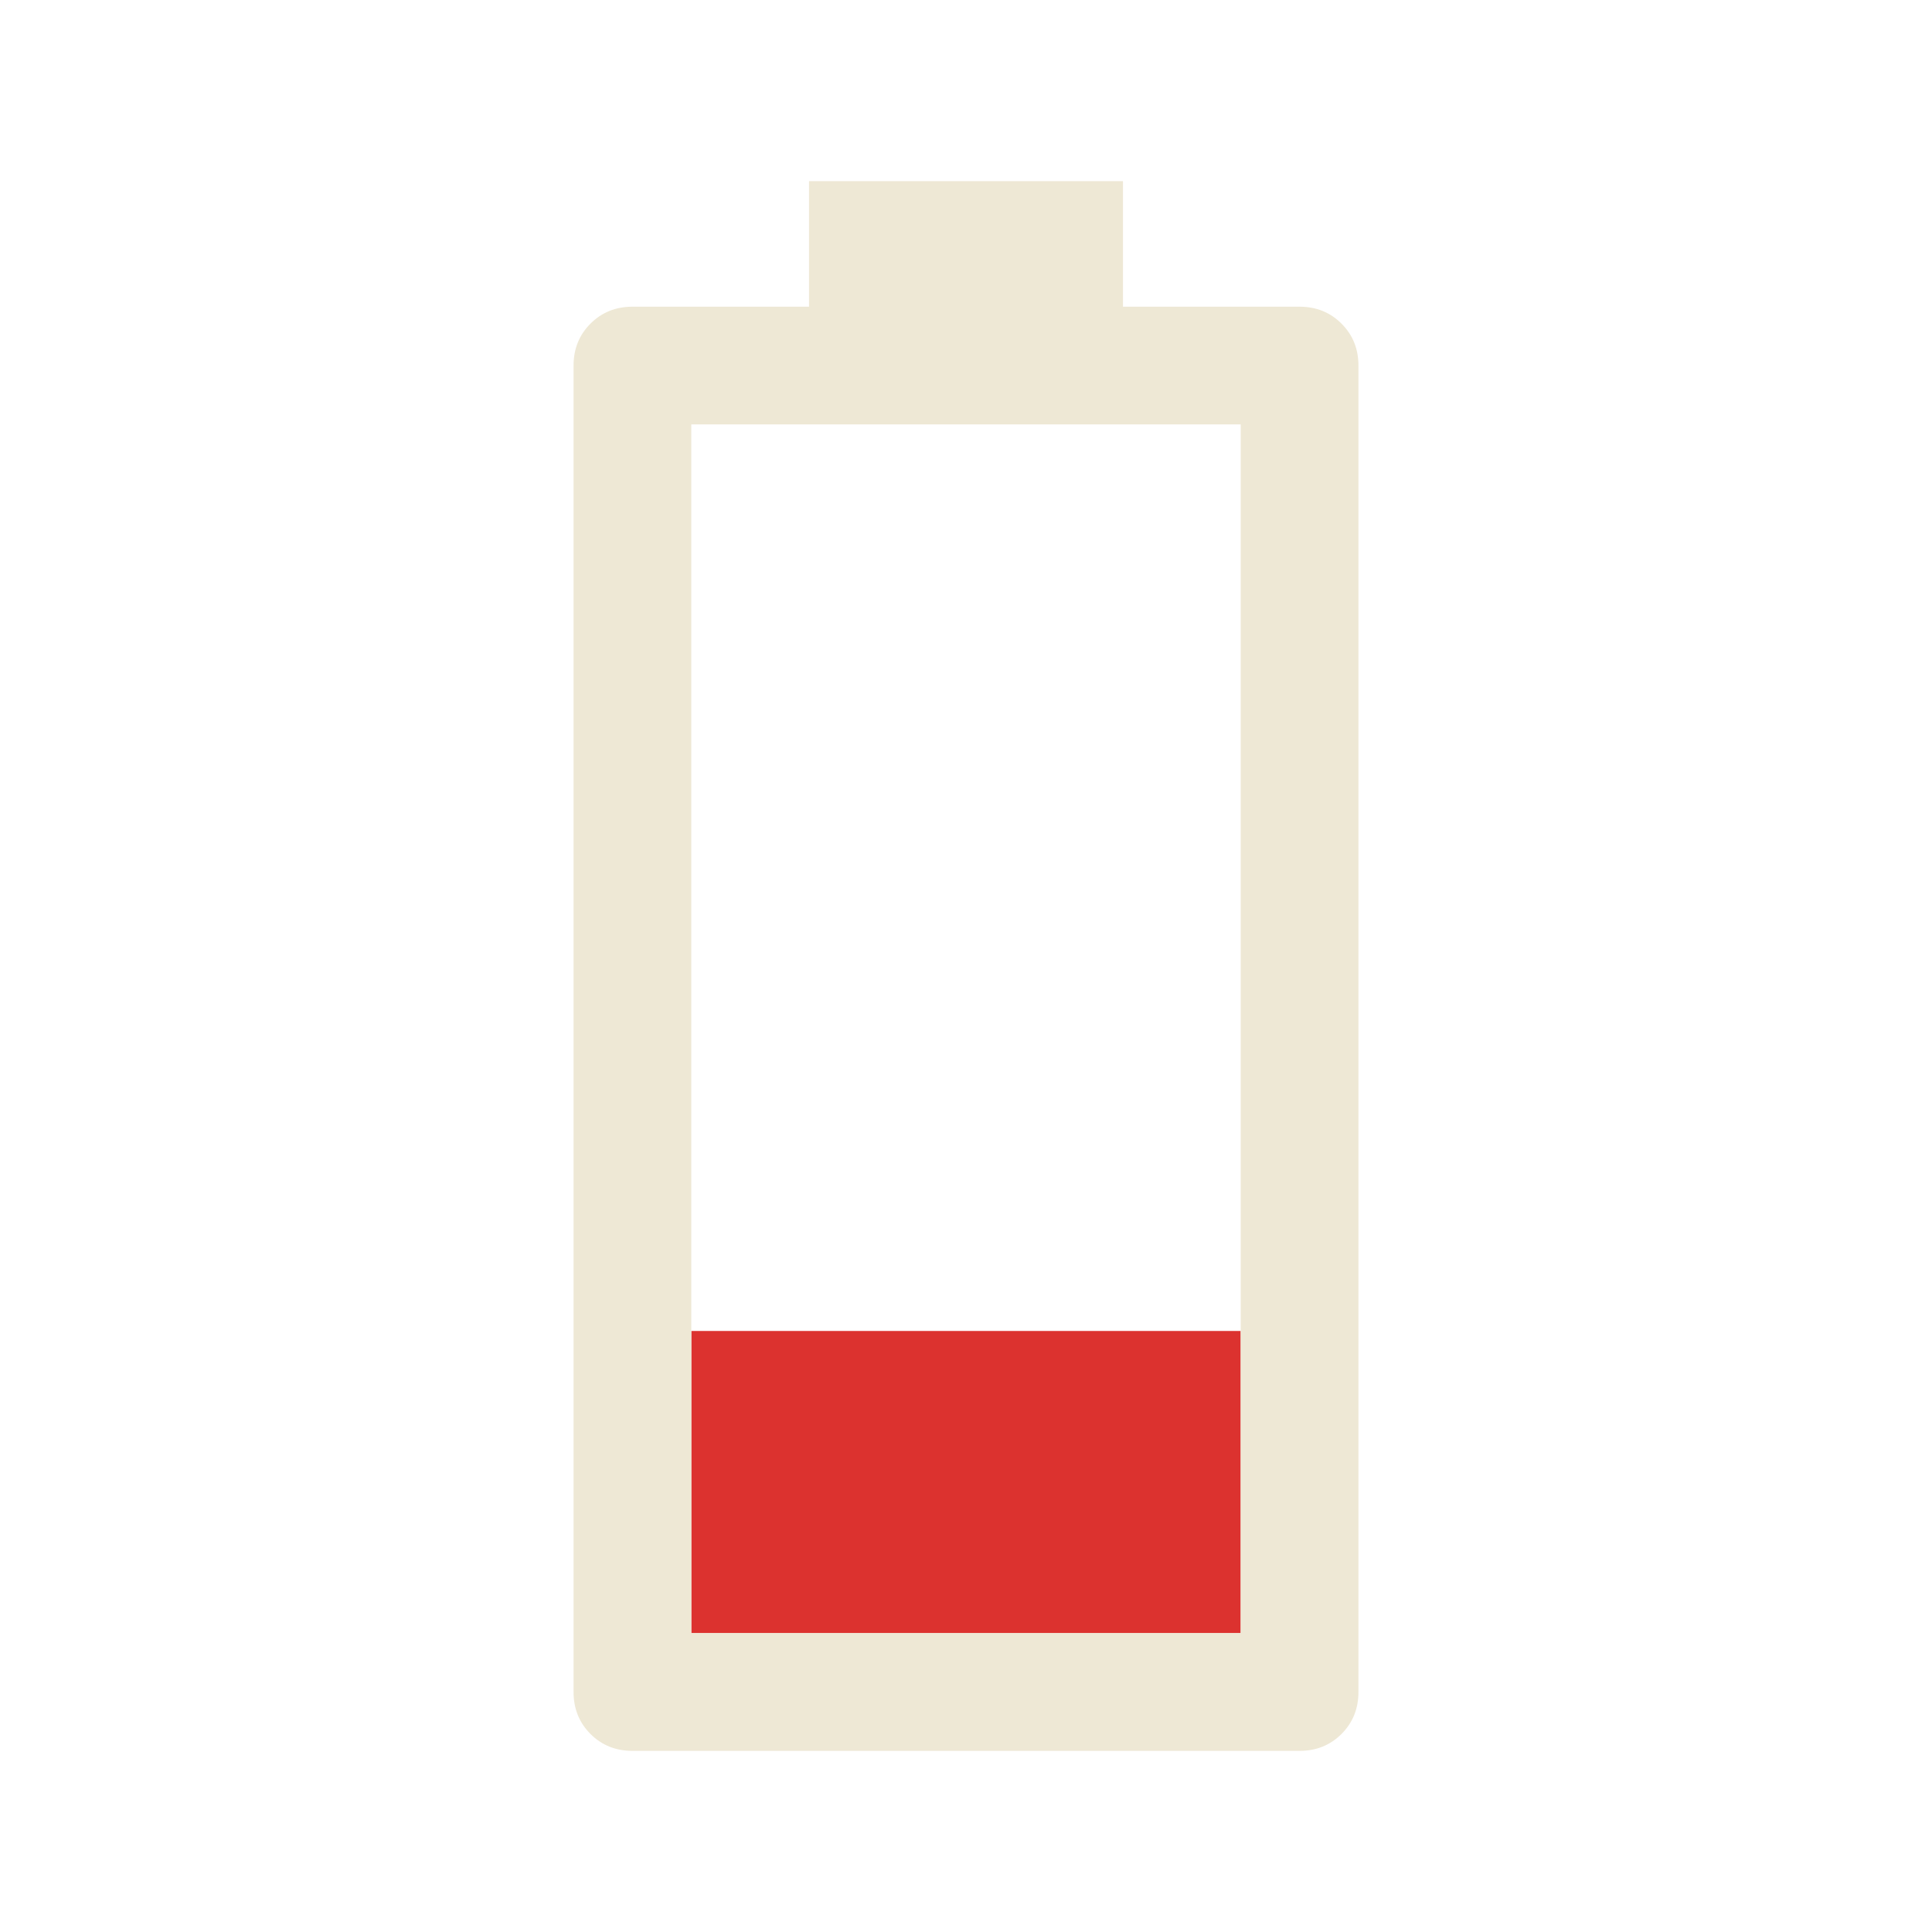
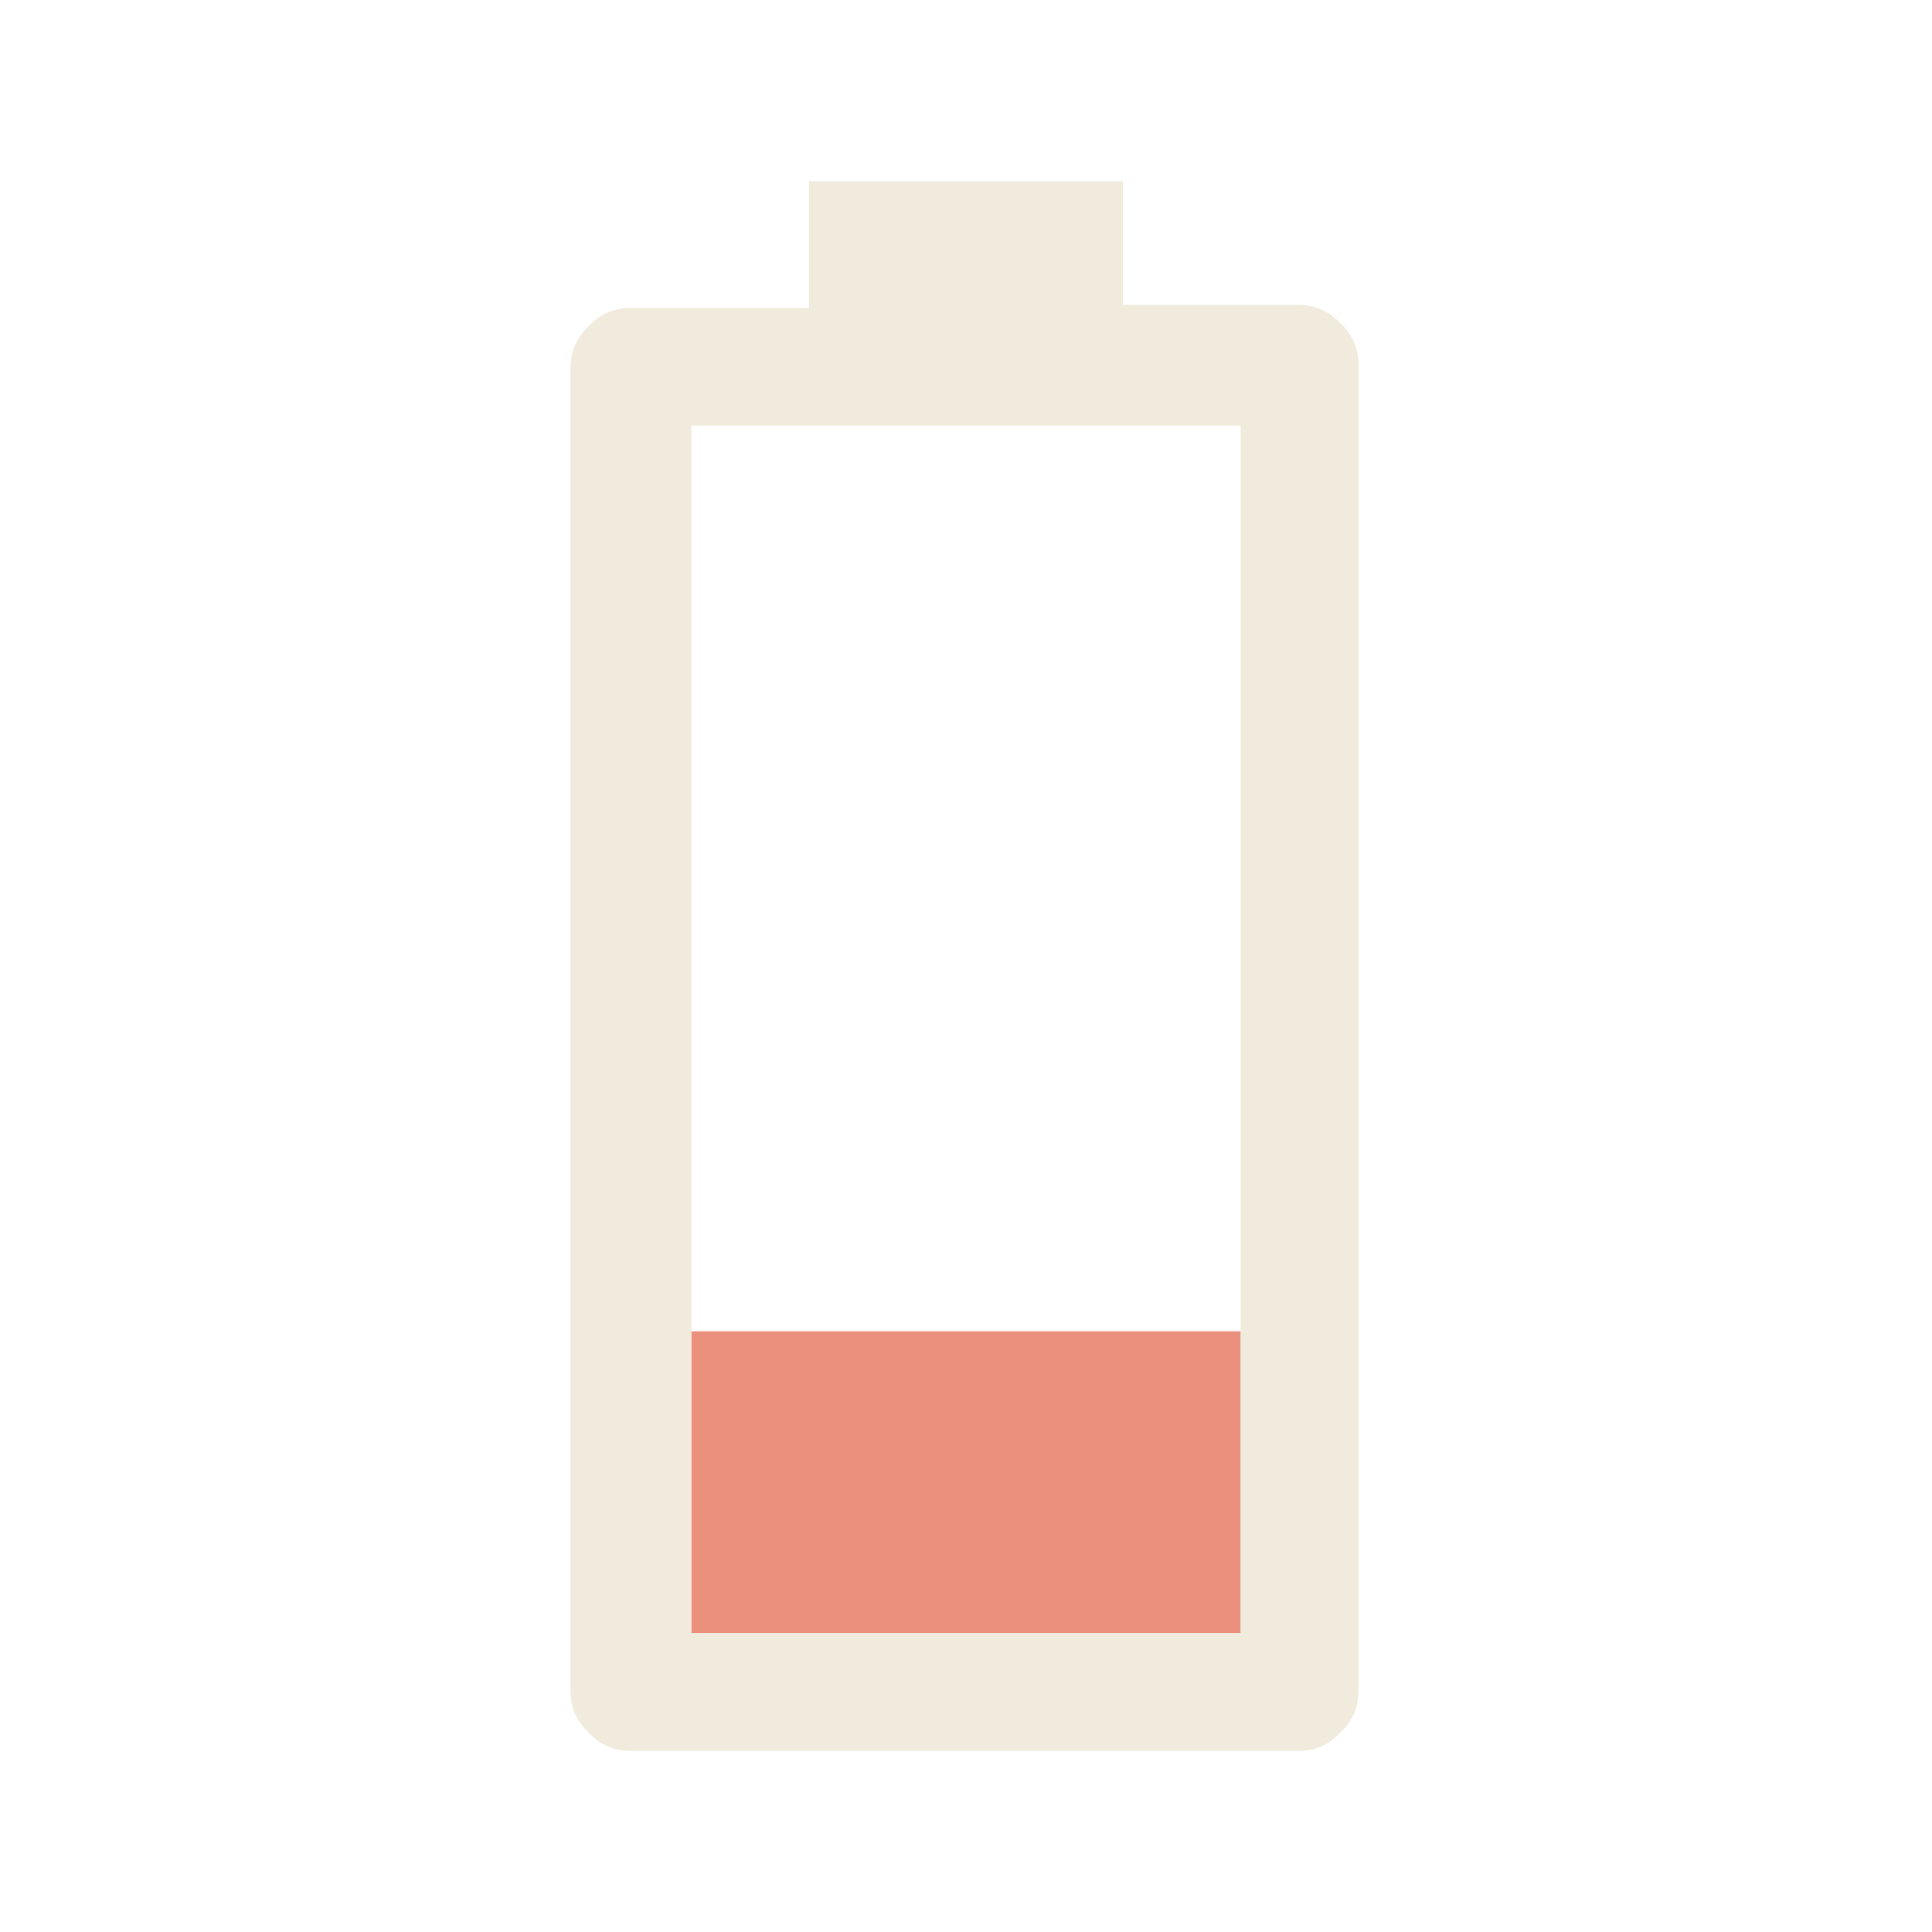
- <svg xmlns="http://www.w3.org/2000/svg" width="64" height="64" viewBox="0 0 64 64" version="1.1" id="svg10">
-   <defs id="defs14" />
-   <rect style="font-variation-settings:normal;opacity:1;vector-effect:none;fill:#dc322f;fill-opacity:1;stroke:none;stroke-width:6;stroke-linecap:round;stroke-linejoin:miter;stroke-miterlimit:4;stroke-dasharray:none;stroke-dashoffset:0;stroke-opacity:1;-inkscape-stroke:none;stop-color:#000000;stop-opacity:1" id="rect624" width="18.2" height="10.01" x="22.9" y="44.09" />
-   <path d="M 45,12.11 C 45,11.557 44.813,11.094 44.439,10.721 44.066,10.347 43.602,10.16 43.05,10.16 H 37.2 V 6 H 26.8 V 10.16 h -5.85 c -0.552,0 -1.016,0.187 -1.39,0.561 C 19.187,11.094 19,11.557 19,12.11 V 56.05 c 0,0.552 0.187,1.016 0.56,1.39 C 19.934,57.813 20.398,58 20.95,58 h 22.1 c 0.552,0 1.016,-0.187 1.389,-0.56 C 44.813,57.066 45,56.602 45,56.05 Z m -3.9,1.95 V 54.1 H 22.9 V 14.06 Z" id="path182" style="font-variation-settings:normal;opacity:0.998;vector-effect:none;fill:#eee8d5;fill-opacity:1;stroke:none;stroke-width:1;stroke-linecap:round;stroke-linejoin:round;stroke-miterlimit:4;stroke-dasharray:none;stroke-dashoffset:0;stroke-opacity:1;-inkscape-stroke:none;stop-color:#000000;stop-opacity:1" />
+ <svg xmlns="http://www.w3.org/2000/svg" version="1.1" id="svg10" x="0px" y="0px" viewBox="0 0 64 64" style="enable-background:new 0 0 64 64;" xml:space="preserve">
+   <style type="text/css">
+ 	.st0{fill:#EB907C;}
+ 	.st1{opacity:0.998;fill:#F0EBDC;enable-background:new    ;}
+ </style>
+   <rect id="rect624" x="22.9" y="44.1" class="st0" width="18.2" height="10" />
+   <path id="path182" class="st1" d="M45,12.1c0-0.6-0.2-1-0.6-1.4  c-0.4-0.4-0.8-0.6-1.4-0.6h-5.8V6H26.8v4.2h-5.9c-0.6,0-1,0.2-1.4,0.6c-0.4,0.4-0.6,0.8-0.6,1.4V56c0,0.6,0.2,1,0.6,1.4  c0.4,0.4,0.8,0.6,1.4,0.6h22.1c0.6,0,1-0.2,1.4-0.6c0.4-0.4,0.6-0.8,0.6-1.4V12.1z M41.1,14.1v40H22.9v-40L41.1,14.1z" />
</svg>
